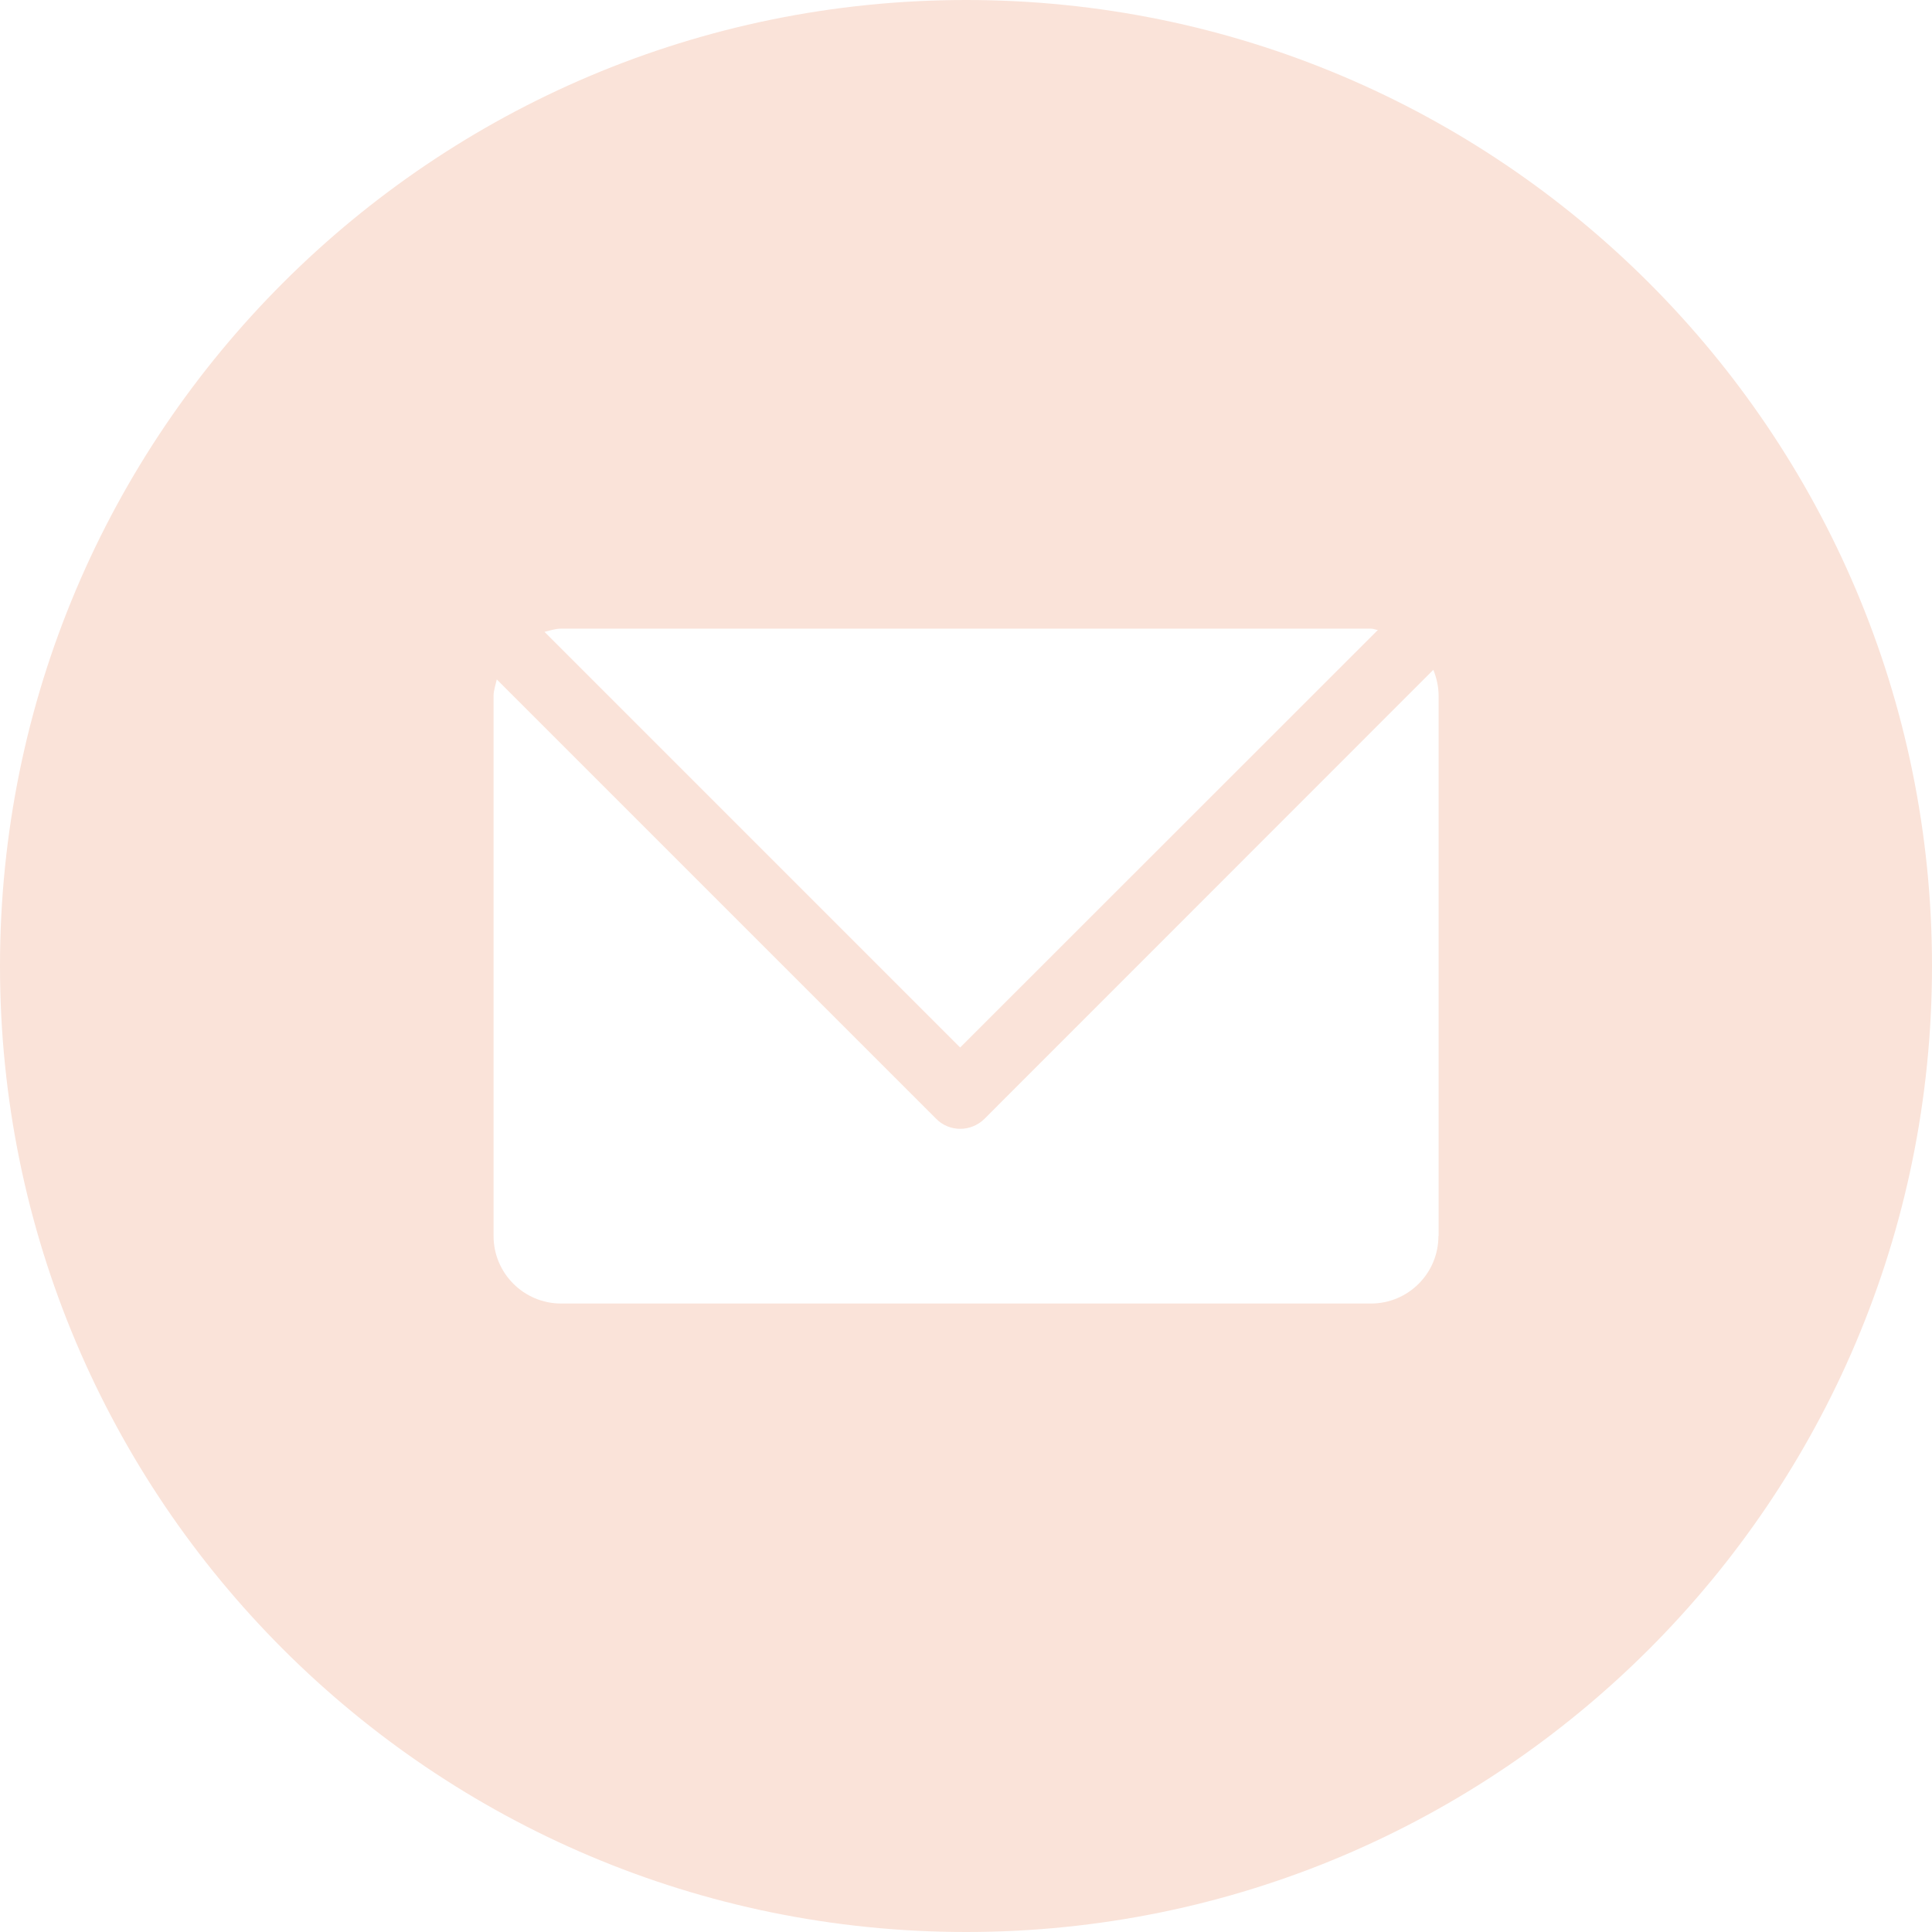
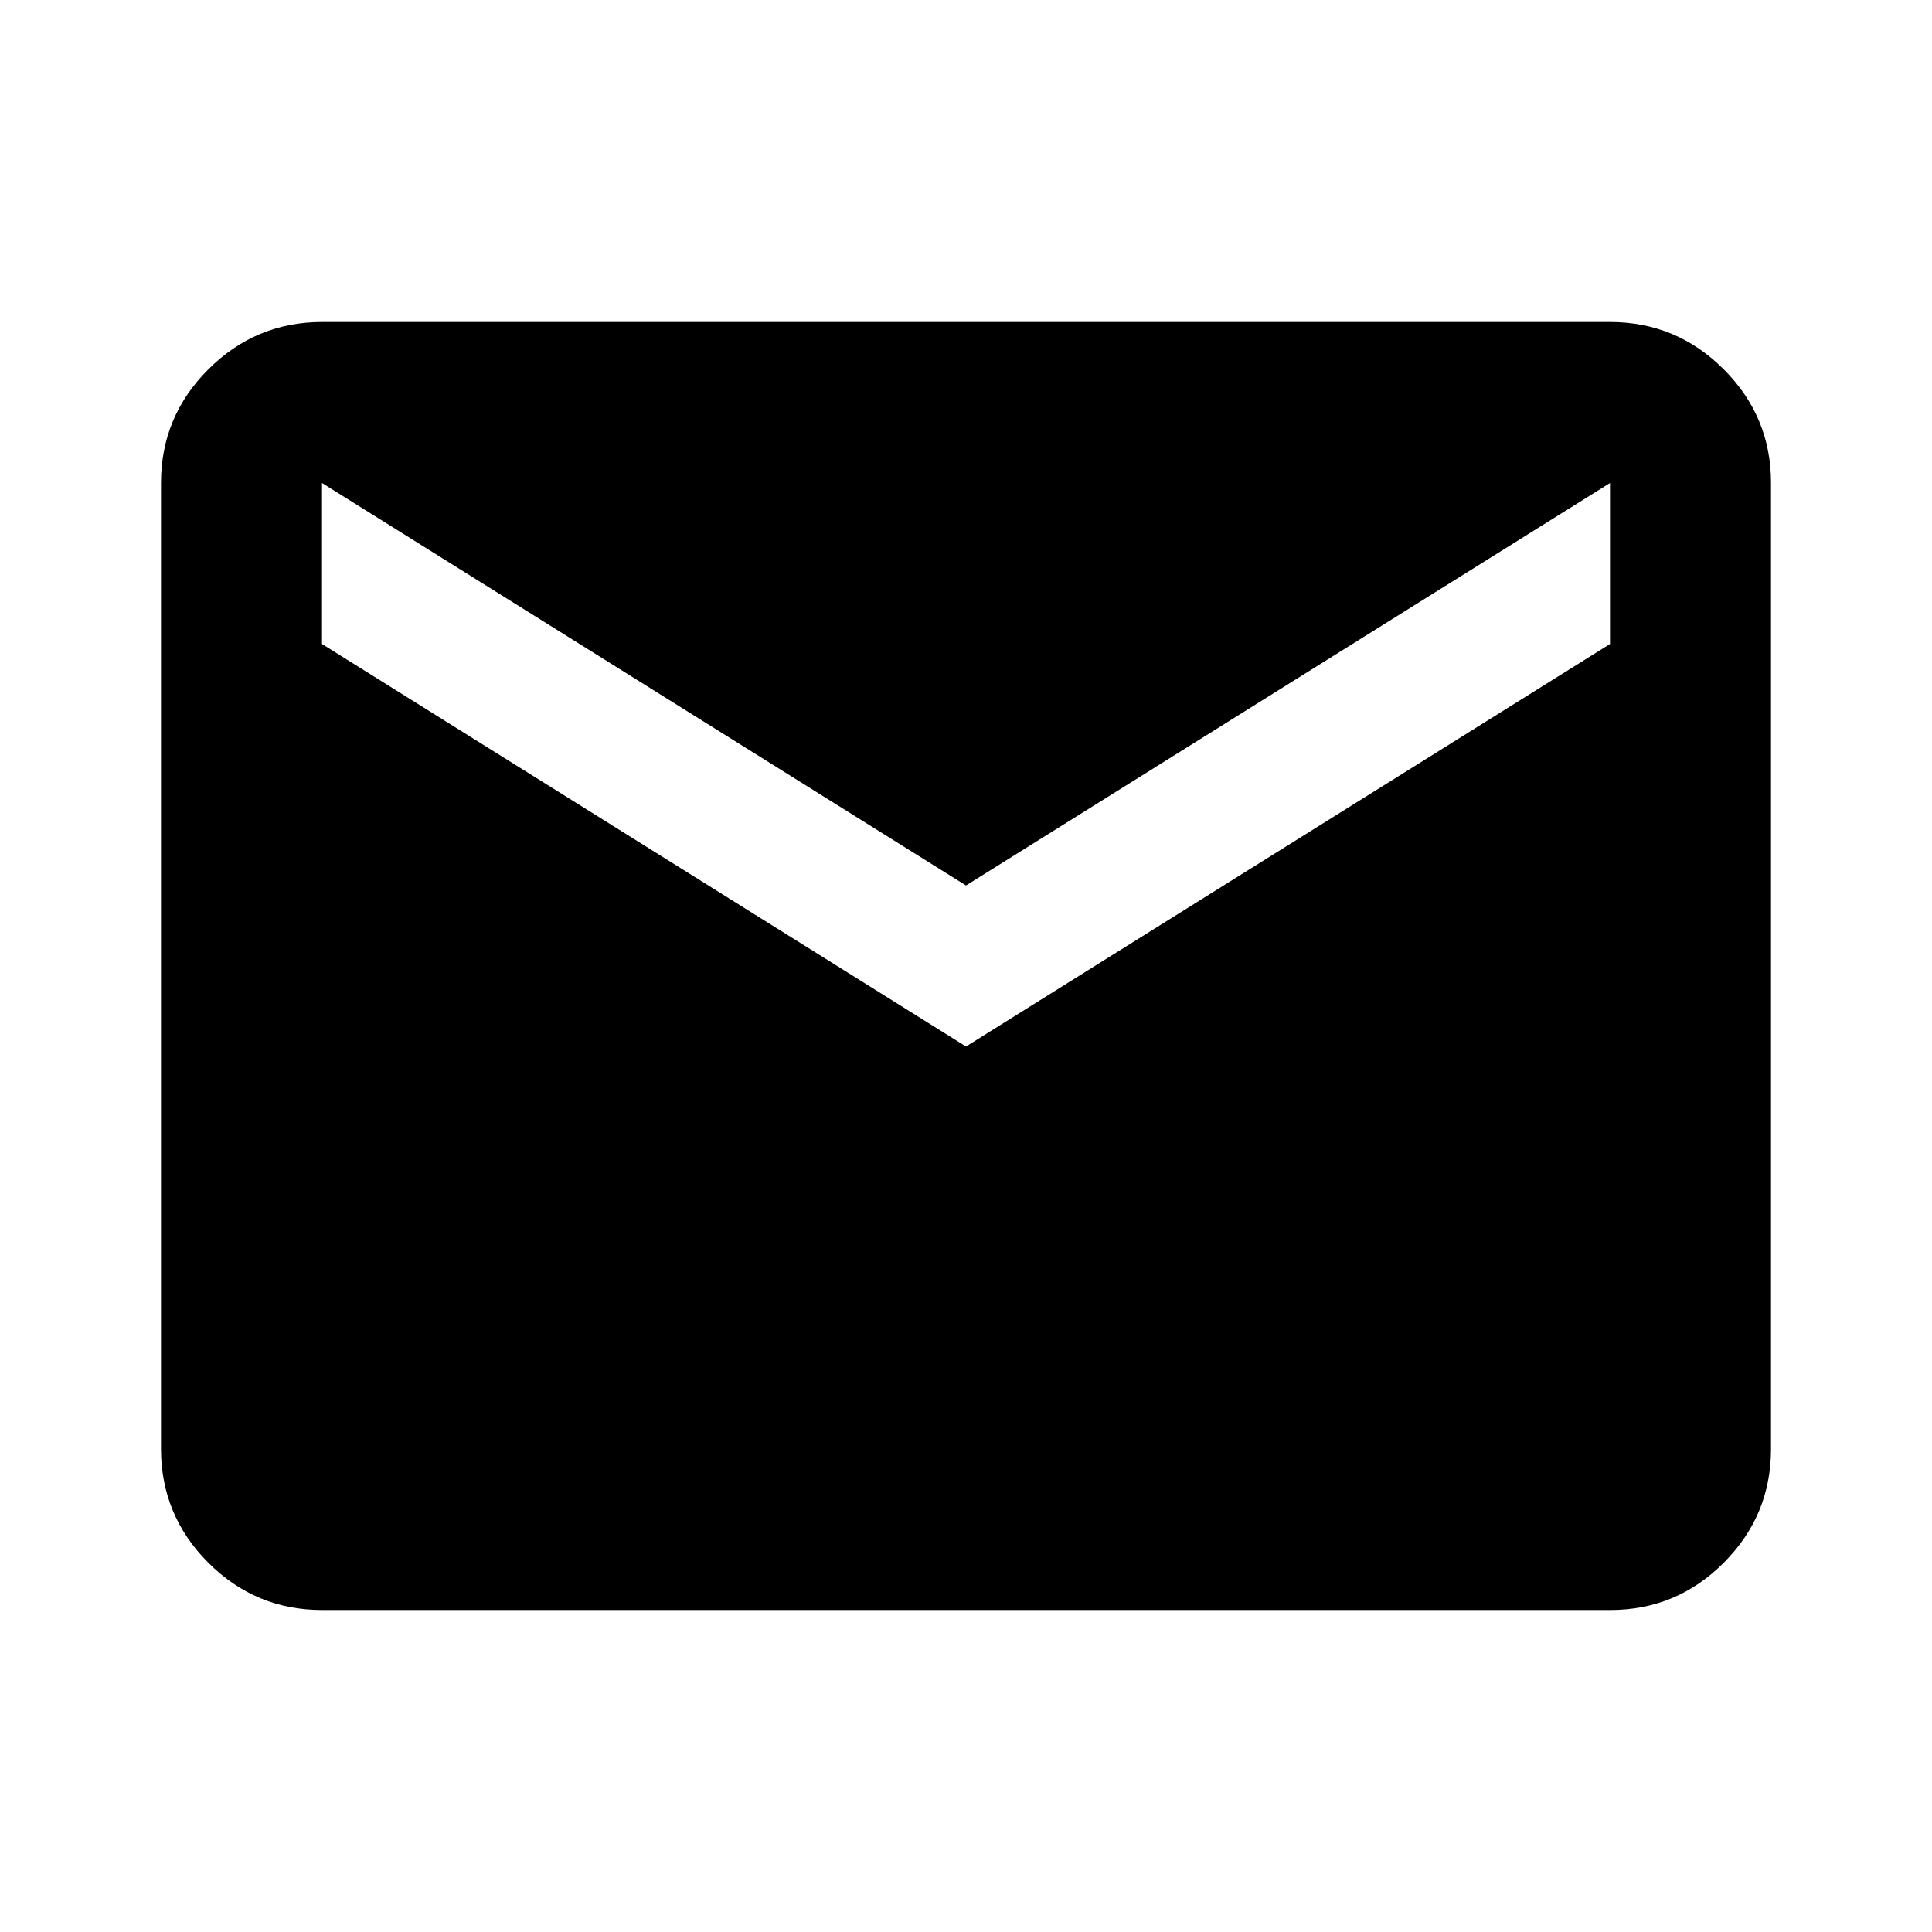
- <svg xmlns="http://www.w3.org/2000/svg" t="1619927160464" class="icon" viewBox="0 0 1024 1024" version="1.1" p-id="8915" width="200" height="200">
-   <defs>
-     <style type="text/css" />
-   </defs>
-   <path d="M512.1 0C229.2 0 0 229.2 0 512c0 282.8 229.2 512 512.1 512 282.7 0 511.9-229.2 511.9-512C1024 229.2 794.7 0 512.1 0zM297.4 333.2l429.3 0c1.3 0 2.3 0.6 3.6 0.7L508.9 555.2 288.6 334.9C291.5 334.2 294.3 333.2 297.4 333.2zM762.4 655.1c0 19.8-16 35.8-35.8 35.8L297.4 690.9c-19.7 0-35.8-16-35.8-35.8L261.6 368.9c0-3.1 1.1-5.9 1.7-8.8l233 233c3.4 3.4 7.9 5.2 12.7 5.2 4.7 0 9.3-1.9 12.7-5.2l238-238.1c1.7 4.3 2.8 8.9 2.8 13.9L762.5 655.1 762.4 655.1z" p-id="8916" fill="#fae3d9" />
+ <svg xmlns="http://www.w3.org/2000/svg" width="128" height="128" viewBox="0 0 24 24">
+   <path fill="currentColor" d="M4 20q-.825 0-1.412-.587T2 18V6q0-.825.588-1.412T4 4h16q.825 0 1.413.588T22 6v12q0 .825-.587 1.413T20 20zm8-7l8-5V6l-8 5l-8-5v2z" />
</svg>
